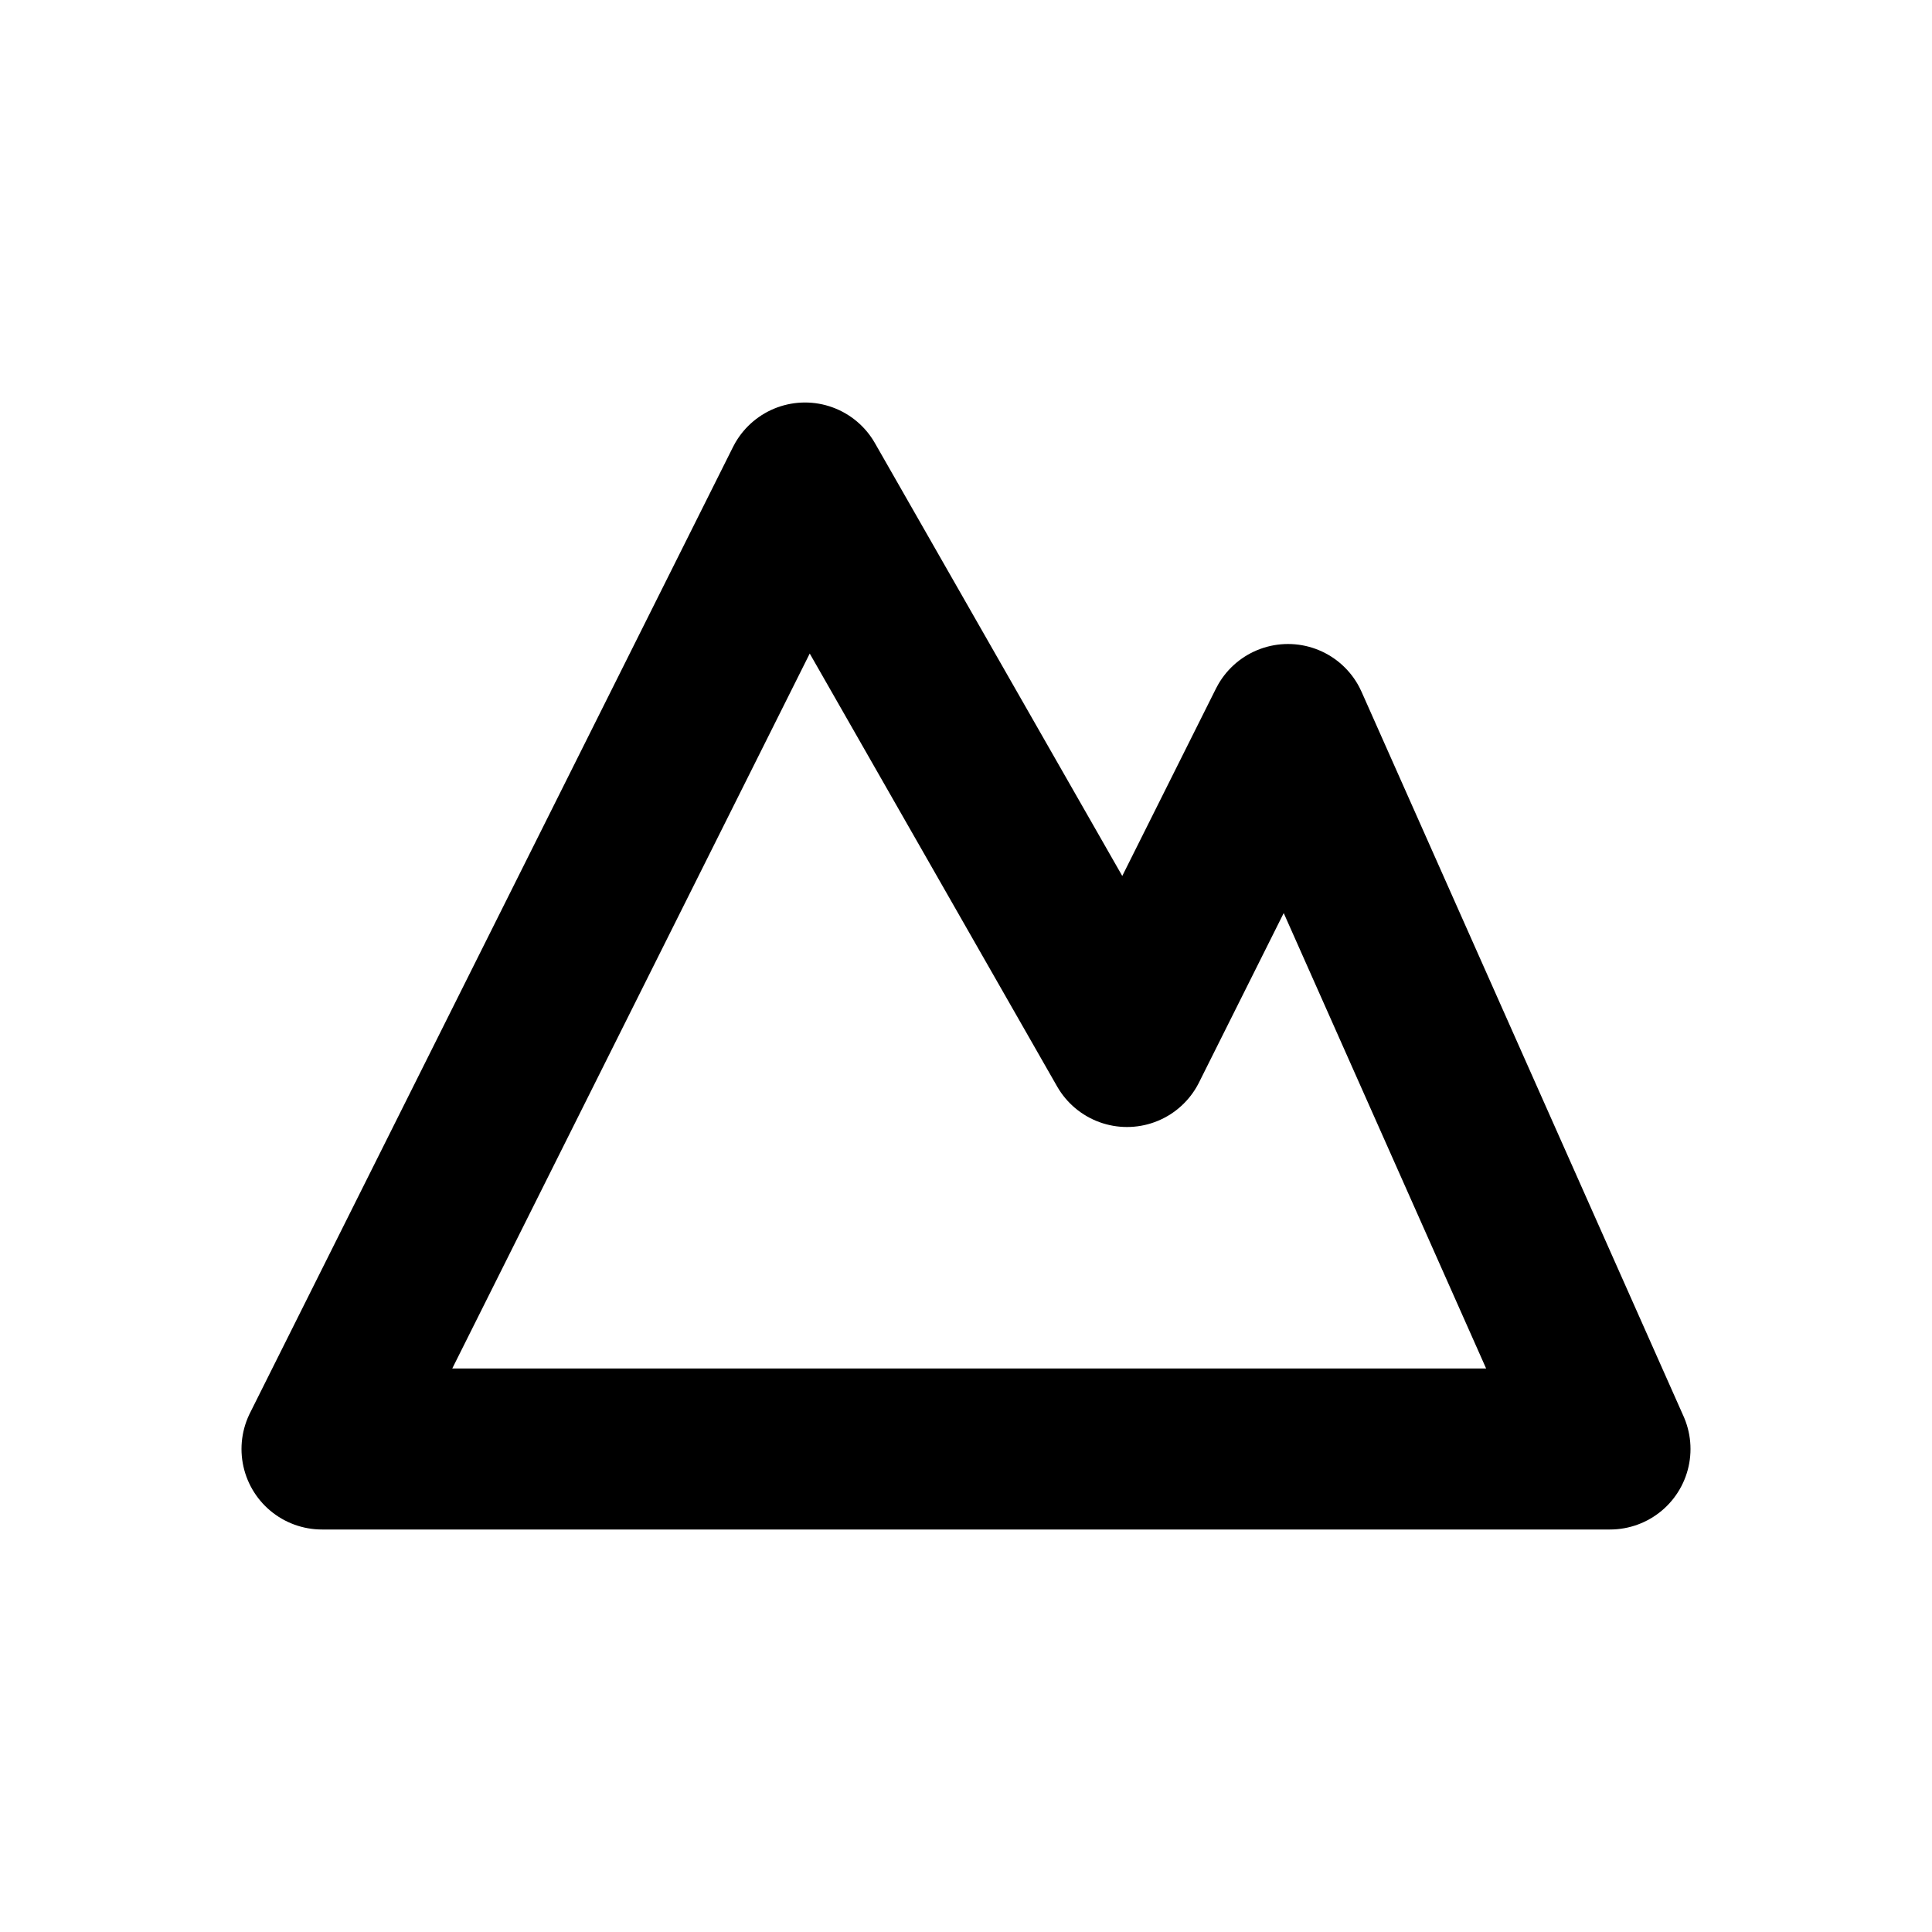
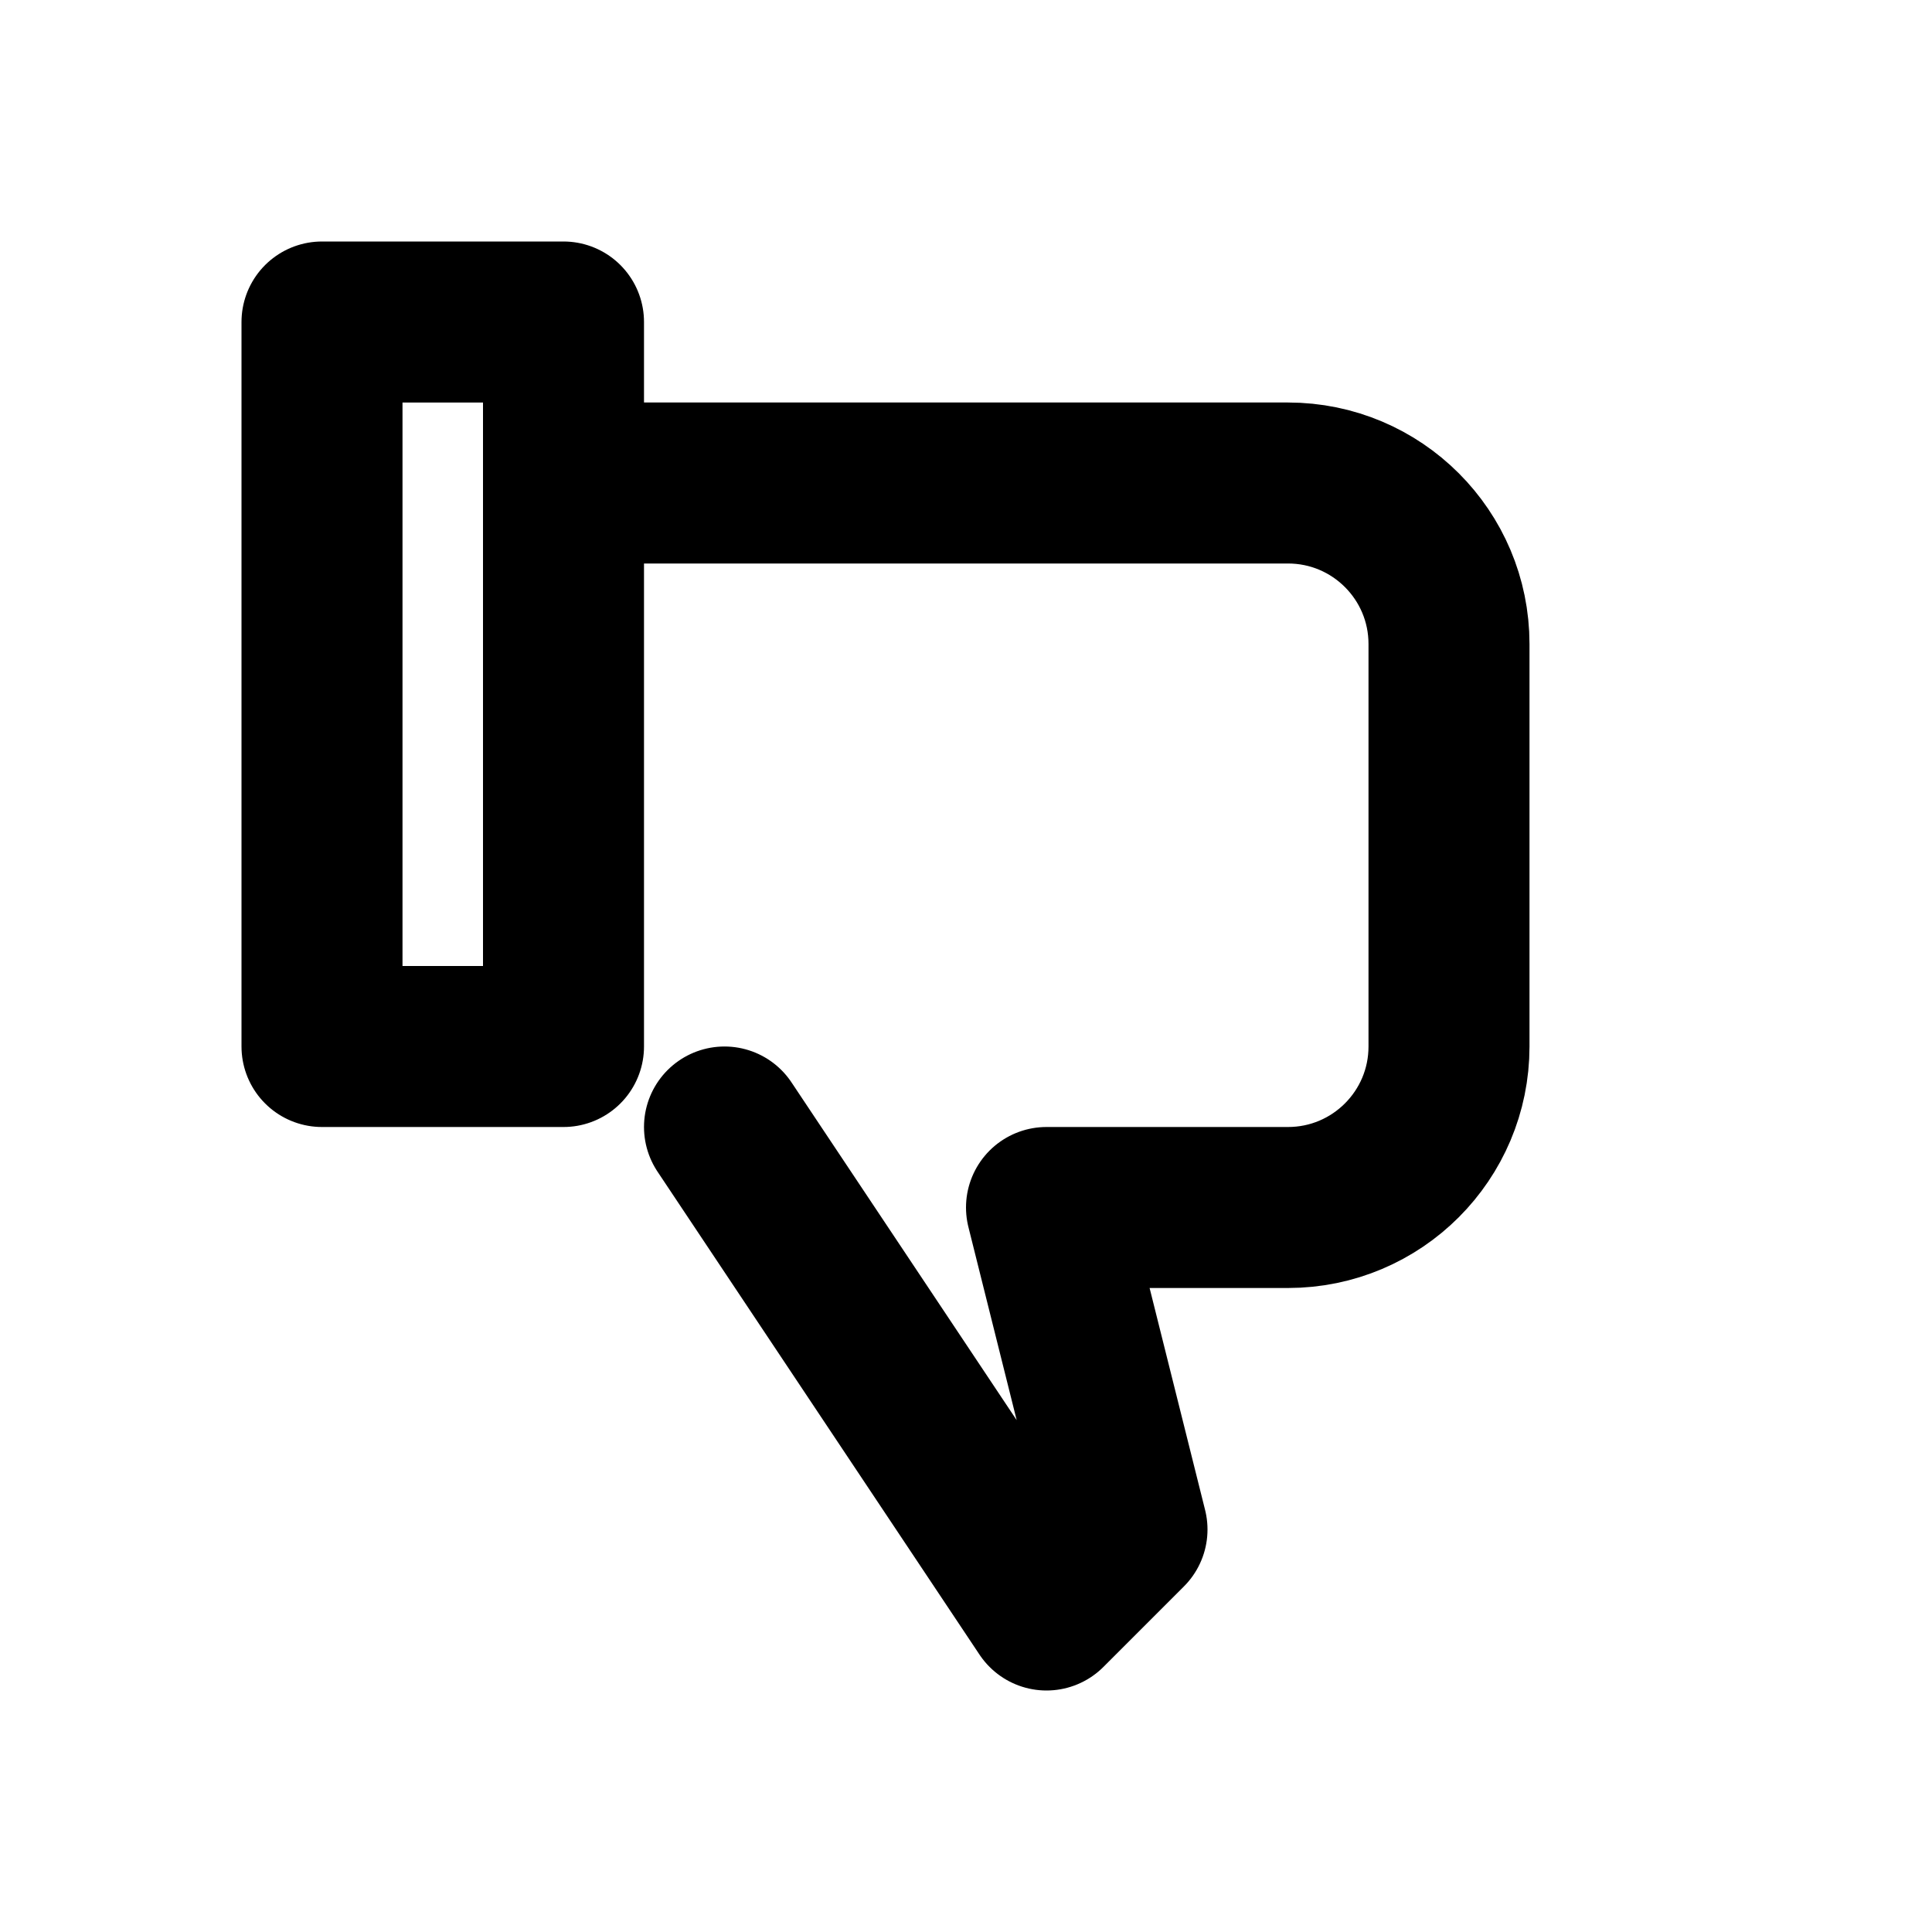
<svg xmlns="http://www.w3.org/2000/svg" viewBox="0 0 24 24" fill="none" stroke="currentColor" stroke-width="2" stroke-linecap="round" stroke-linejoin="round">
-   <path d="M4 18 10 6l4 7 2-4 4 9H4Z" />
+   <path d="M7 13V4H4v9zM7 6h9a2 2 0 0 1 2 2v5a2 2 0 0 1-2 2h-3l1 4-1 1-4-6" />
</svg>
